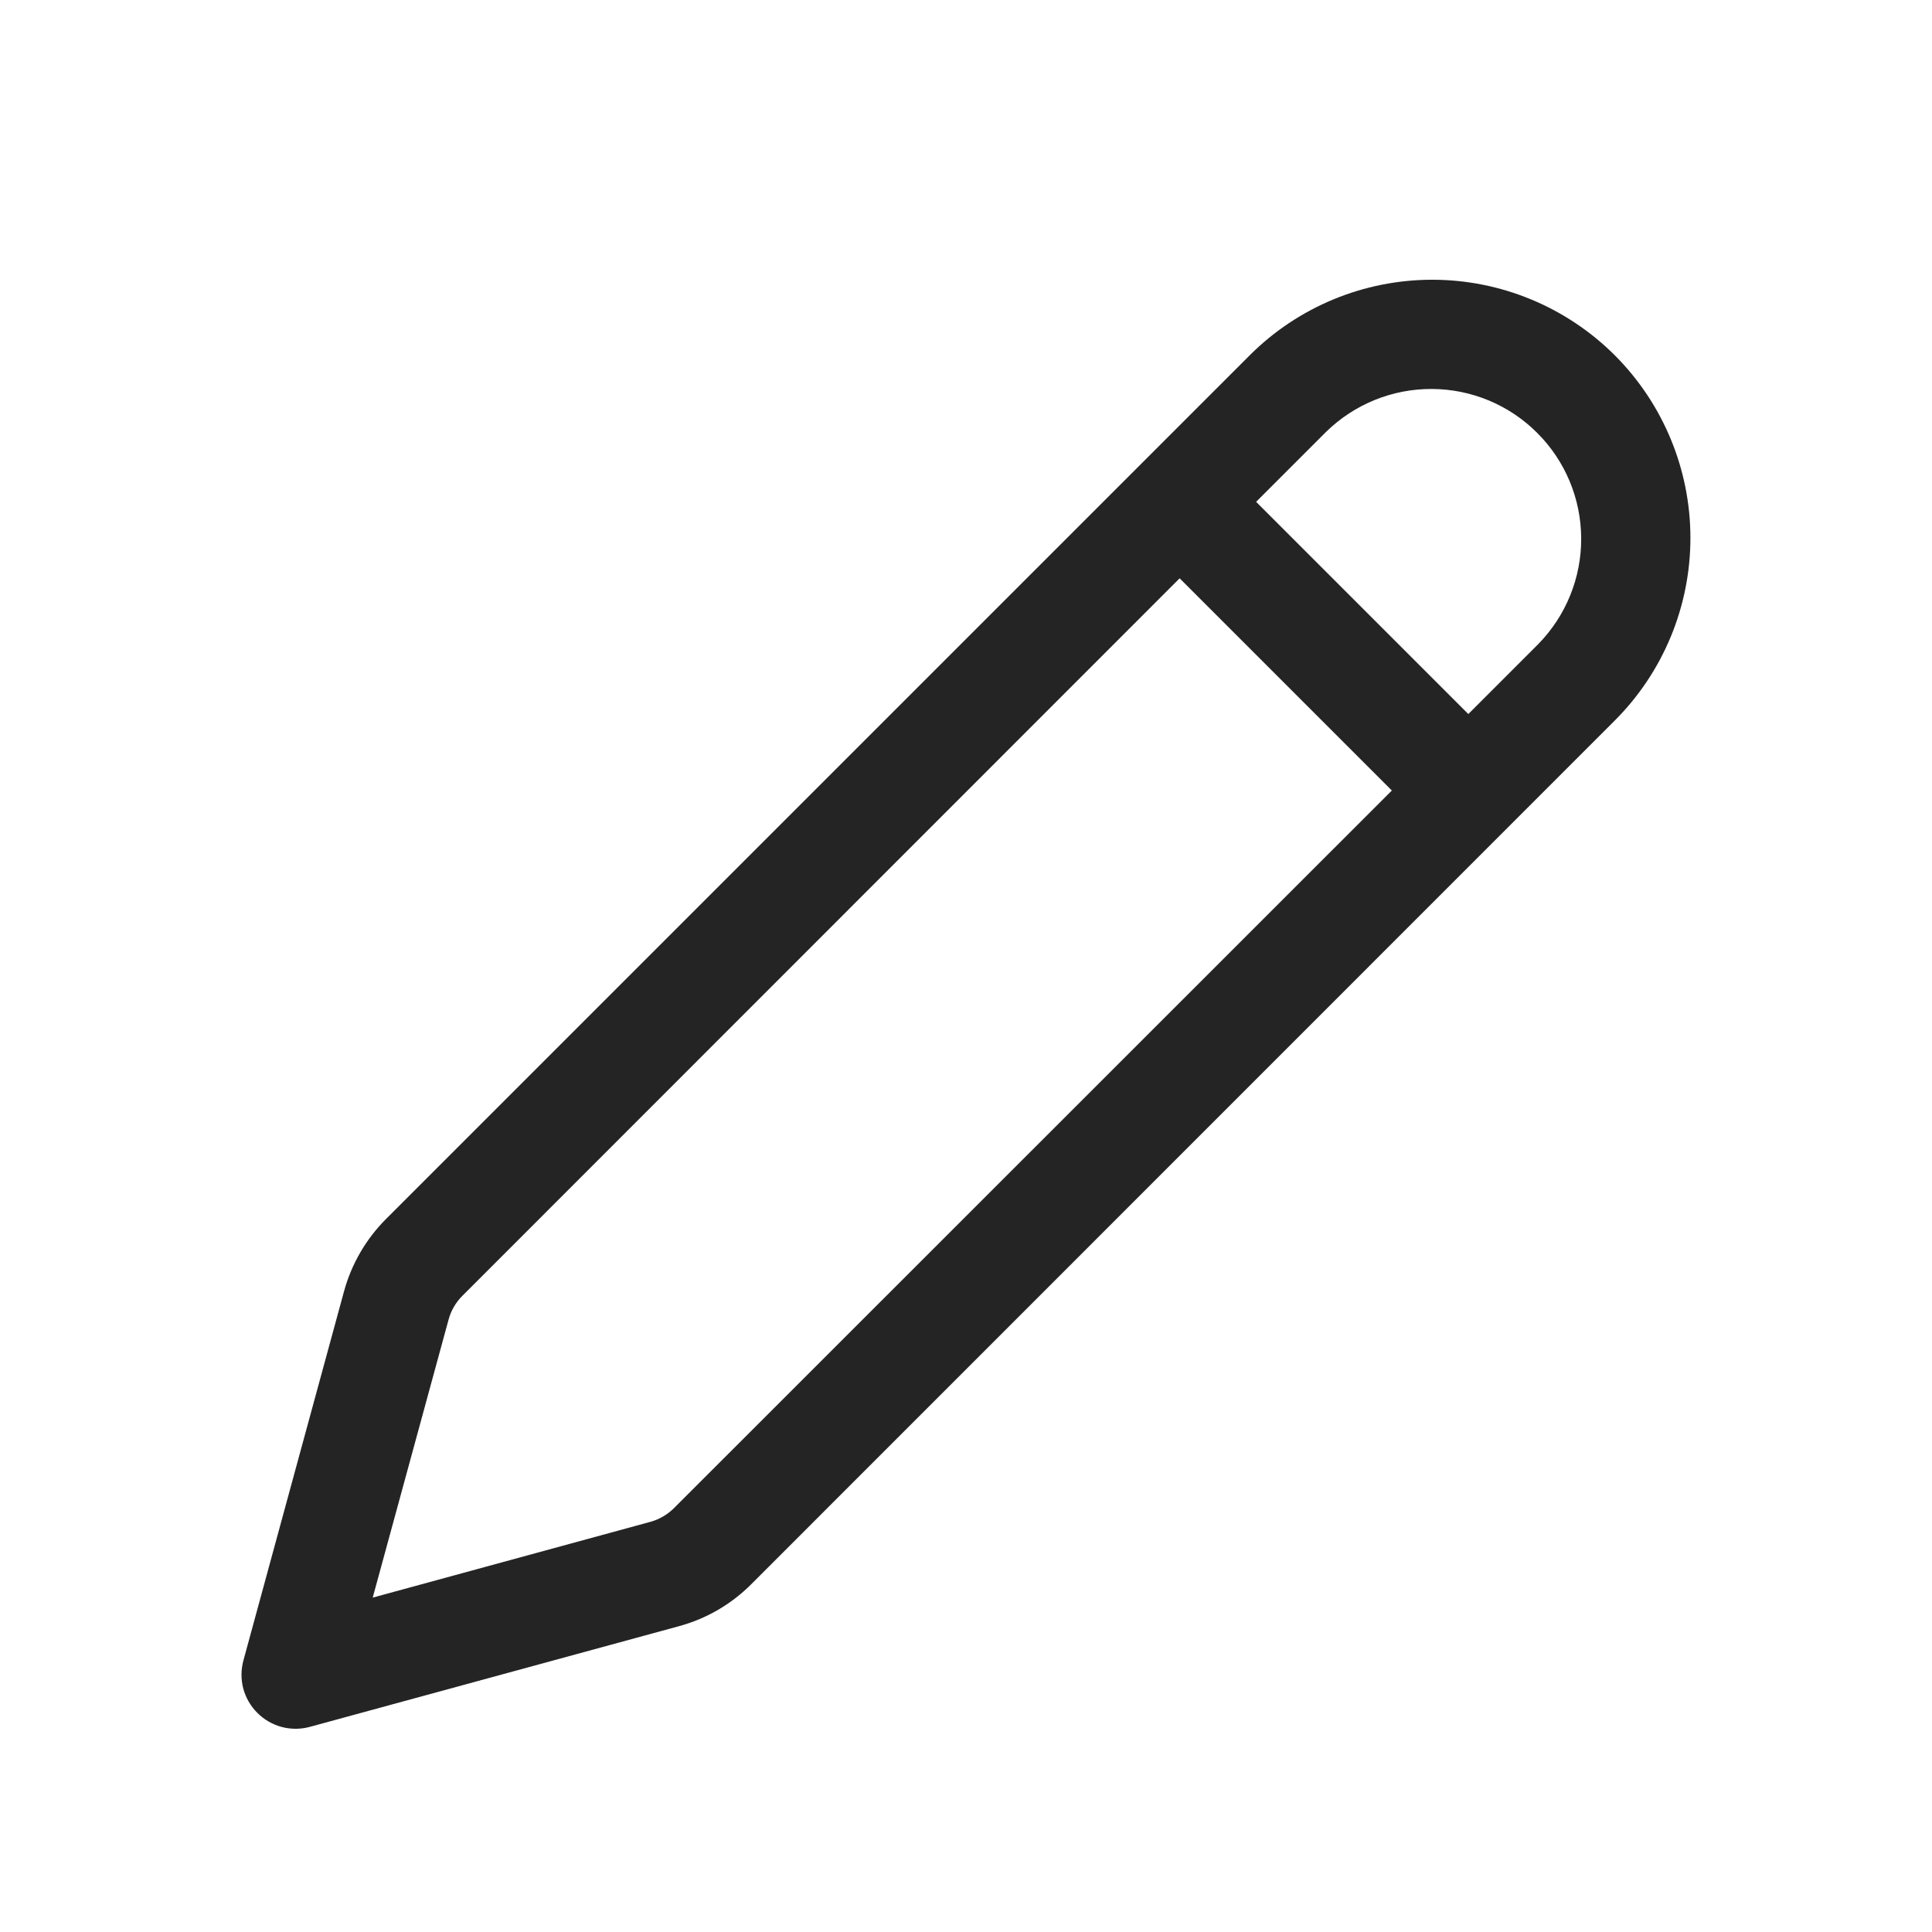
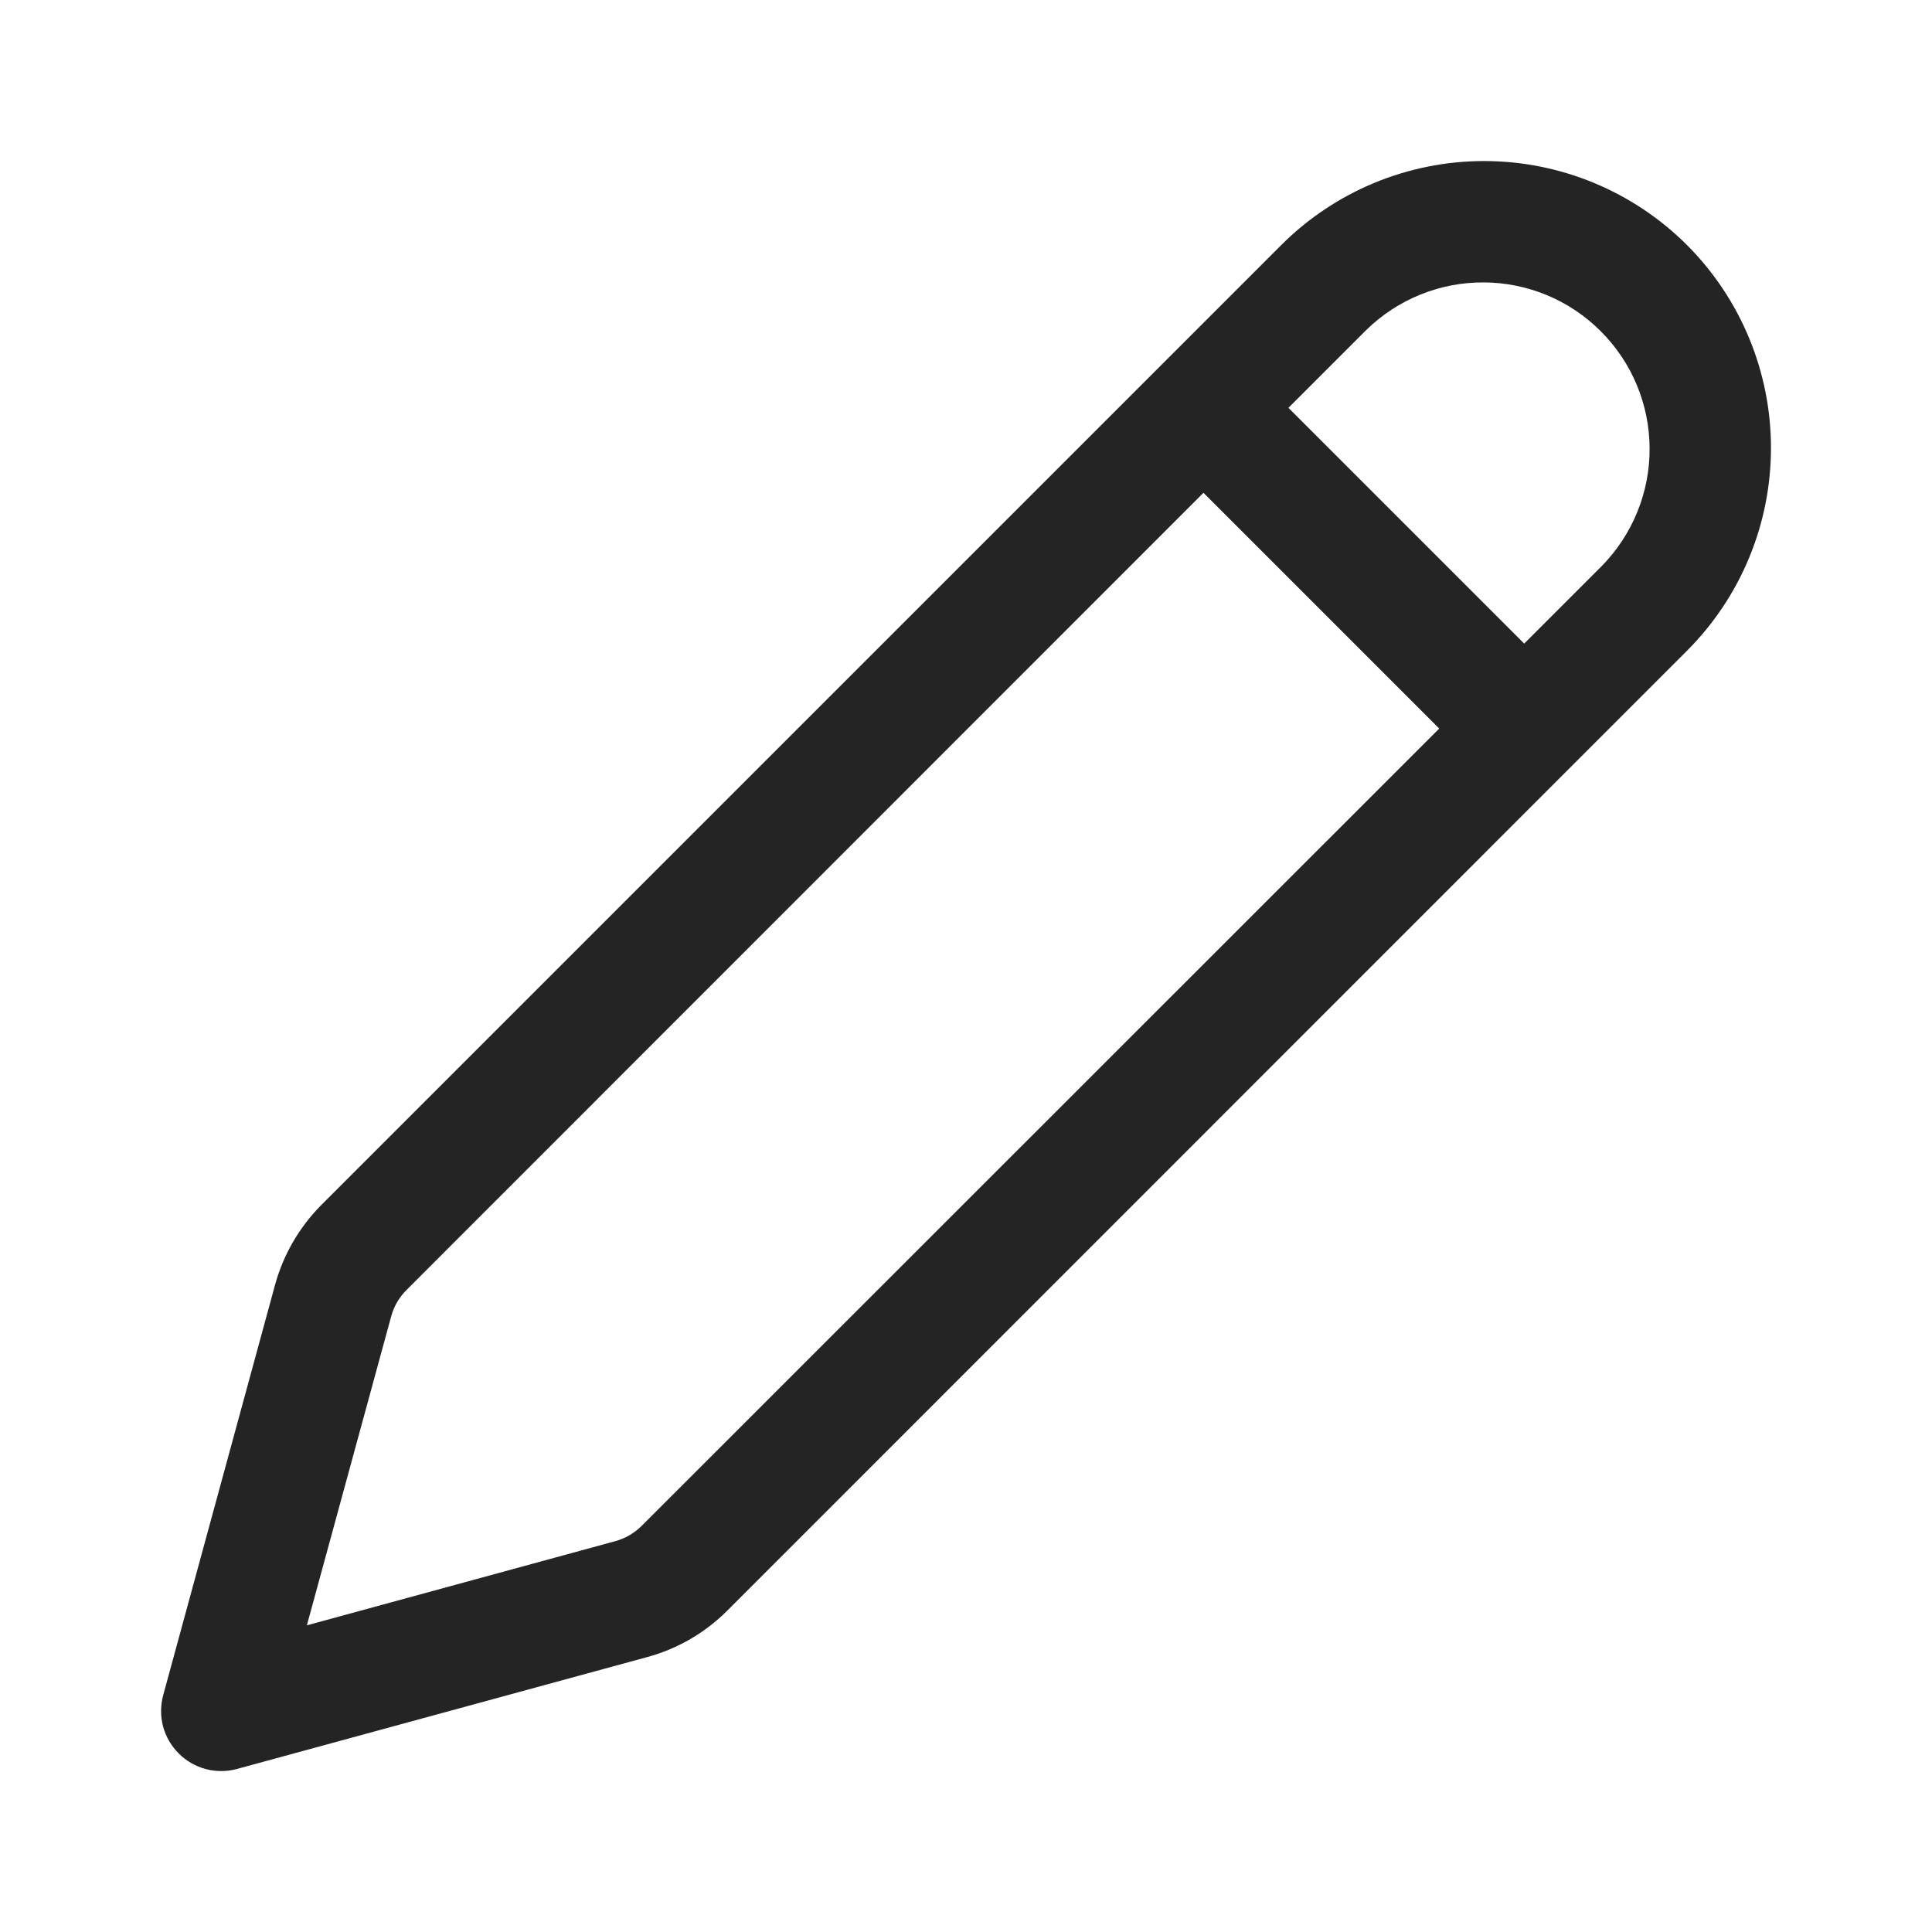
<svg xmlns="http://www.w3.org/2000/svg" width="24" height="24" viewBox="0 0 24 24" fill="none">
-   <path d="M20.06 4.414C20.661 5.016 20.999 5.832 20.999 6.682C20.999 7.533 20.661 8.349 20.06 8.95L9.331 19.681C9.082 19.93 8.774 20.109 8.435 20.201L3.848 21.452C3.734 21.483 3.614 21.483 3.499 21.453C3.385 21.422 3.28 21.362 3.197 21.278C3.113 21.195 3.053 21.09 3.022 20.976C2.992 20.861 2.993 20.741 3.024 20.626L4.274 16.04C4.367 15.701 4.546 15.393 4.794 15.144L15.524 4.414C16.125 3.813 16.941 3.475 17.792 3.475C18.642 3.475 19.458 3.813 20.06 4.414ZM14.654 7.184L5.745 16.096C5.662 16.178 5.602 16.281 5.572 16.394L4.63 19.846L8.082 18.904C8.194 18.873 8.296 18.812 8.378 18.729L17.29 9.82L14.654 7.184ZM16.474 5.364L15.604 6.234L18.24 8.87L19.11 8C19.453 7.649 19.645 7.177 19.642 6.686C19.64 6.195 19.444 5.725 19.096 5.378C18.749 5.03 18.279 4.834 17.788 4.832C17.297 4.829 16.825 5.021 16.474 5.364Z" fill="#242424" />
+   <g transform="translate(-1.3323 -1.8605) scale(1.1111)">
+     <path d="M20.06 4.414C20.661 5.016 20.999 5.832 20.999 6.682C20.999 7.533 20.661 8.349 20.06 8.95L9.331 19.681C9.082 19.93 8.774 20.109 8.435 20.201L3.848 21.452C3.734 21.483 3.614 21.483 3.499 21.453C3.385 21.422 3.28 21.362 3.197 21.278C3.113 21.195 3.053 21.09 3.022 20.976C2.992 20.861 2.993 20.741 3.024 20.626L4.274 16.04C4.367 15.701 4.546 15.393 4.794 15.144L15.524 4.414C16.125 3.813 16.941 3.475 17.792 3.475C18.642 3.475 19.458 3.813 20.06 4.414ZM14.654 7.184L5.745 16.096C5.662 16.178 5.602 16.281 5.572 16.394L4.63 19.846L8.082 18.904C8.194 18.873 8.296 18.812 8.378 18.729L17.29 9.82L14.654 7.184ZM16.474 5.364L15.604 6.234L18.24 8.87L19.11 8C19.453 7.649 19.645 7.177 19.642 6.686C19.64 6.195 19.444 5.725 19.096 5.378C18.749 5.03 18.279 4.834 17.788 4.832C17.297 4.829 16.825 5.021 16.474 5.364Z" fill="#242424" />
+   </g>
</svg>
